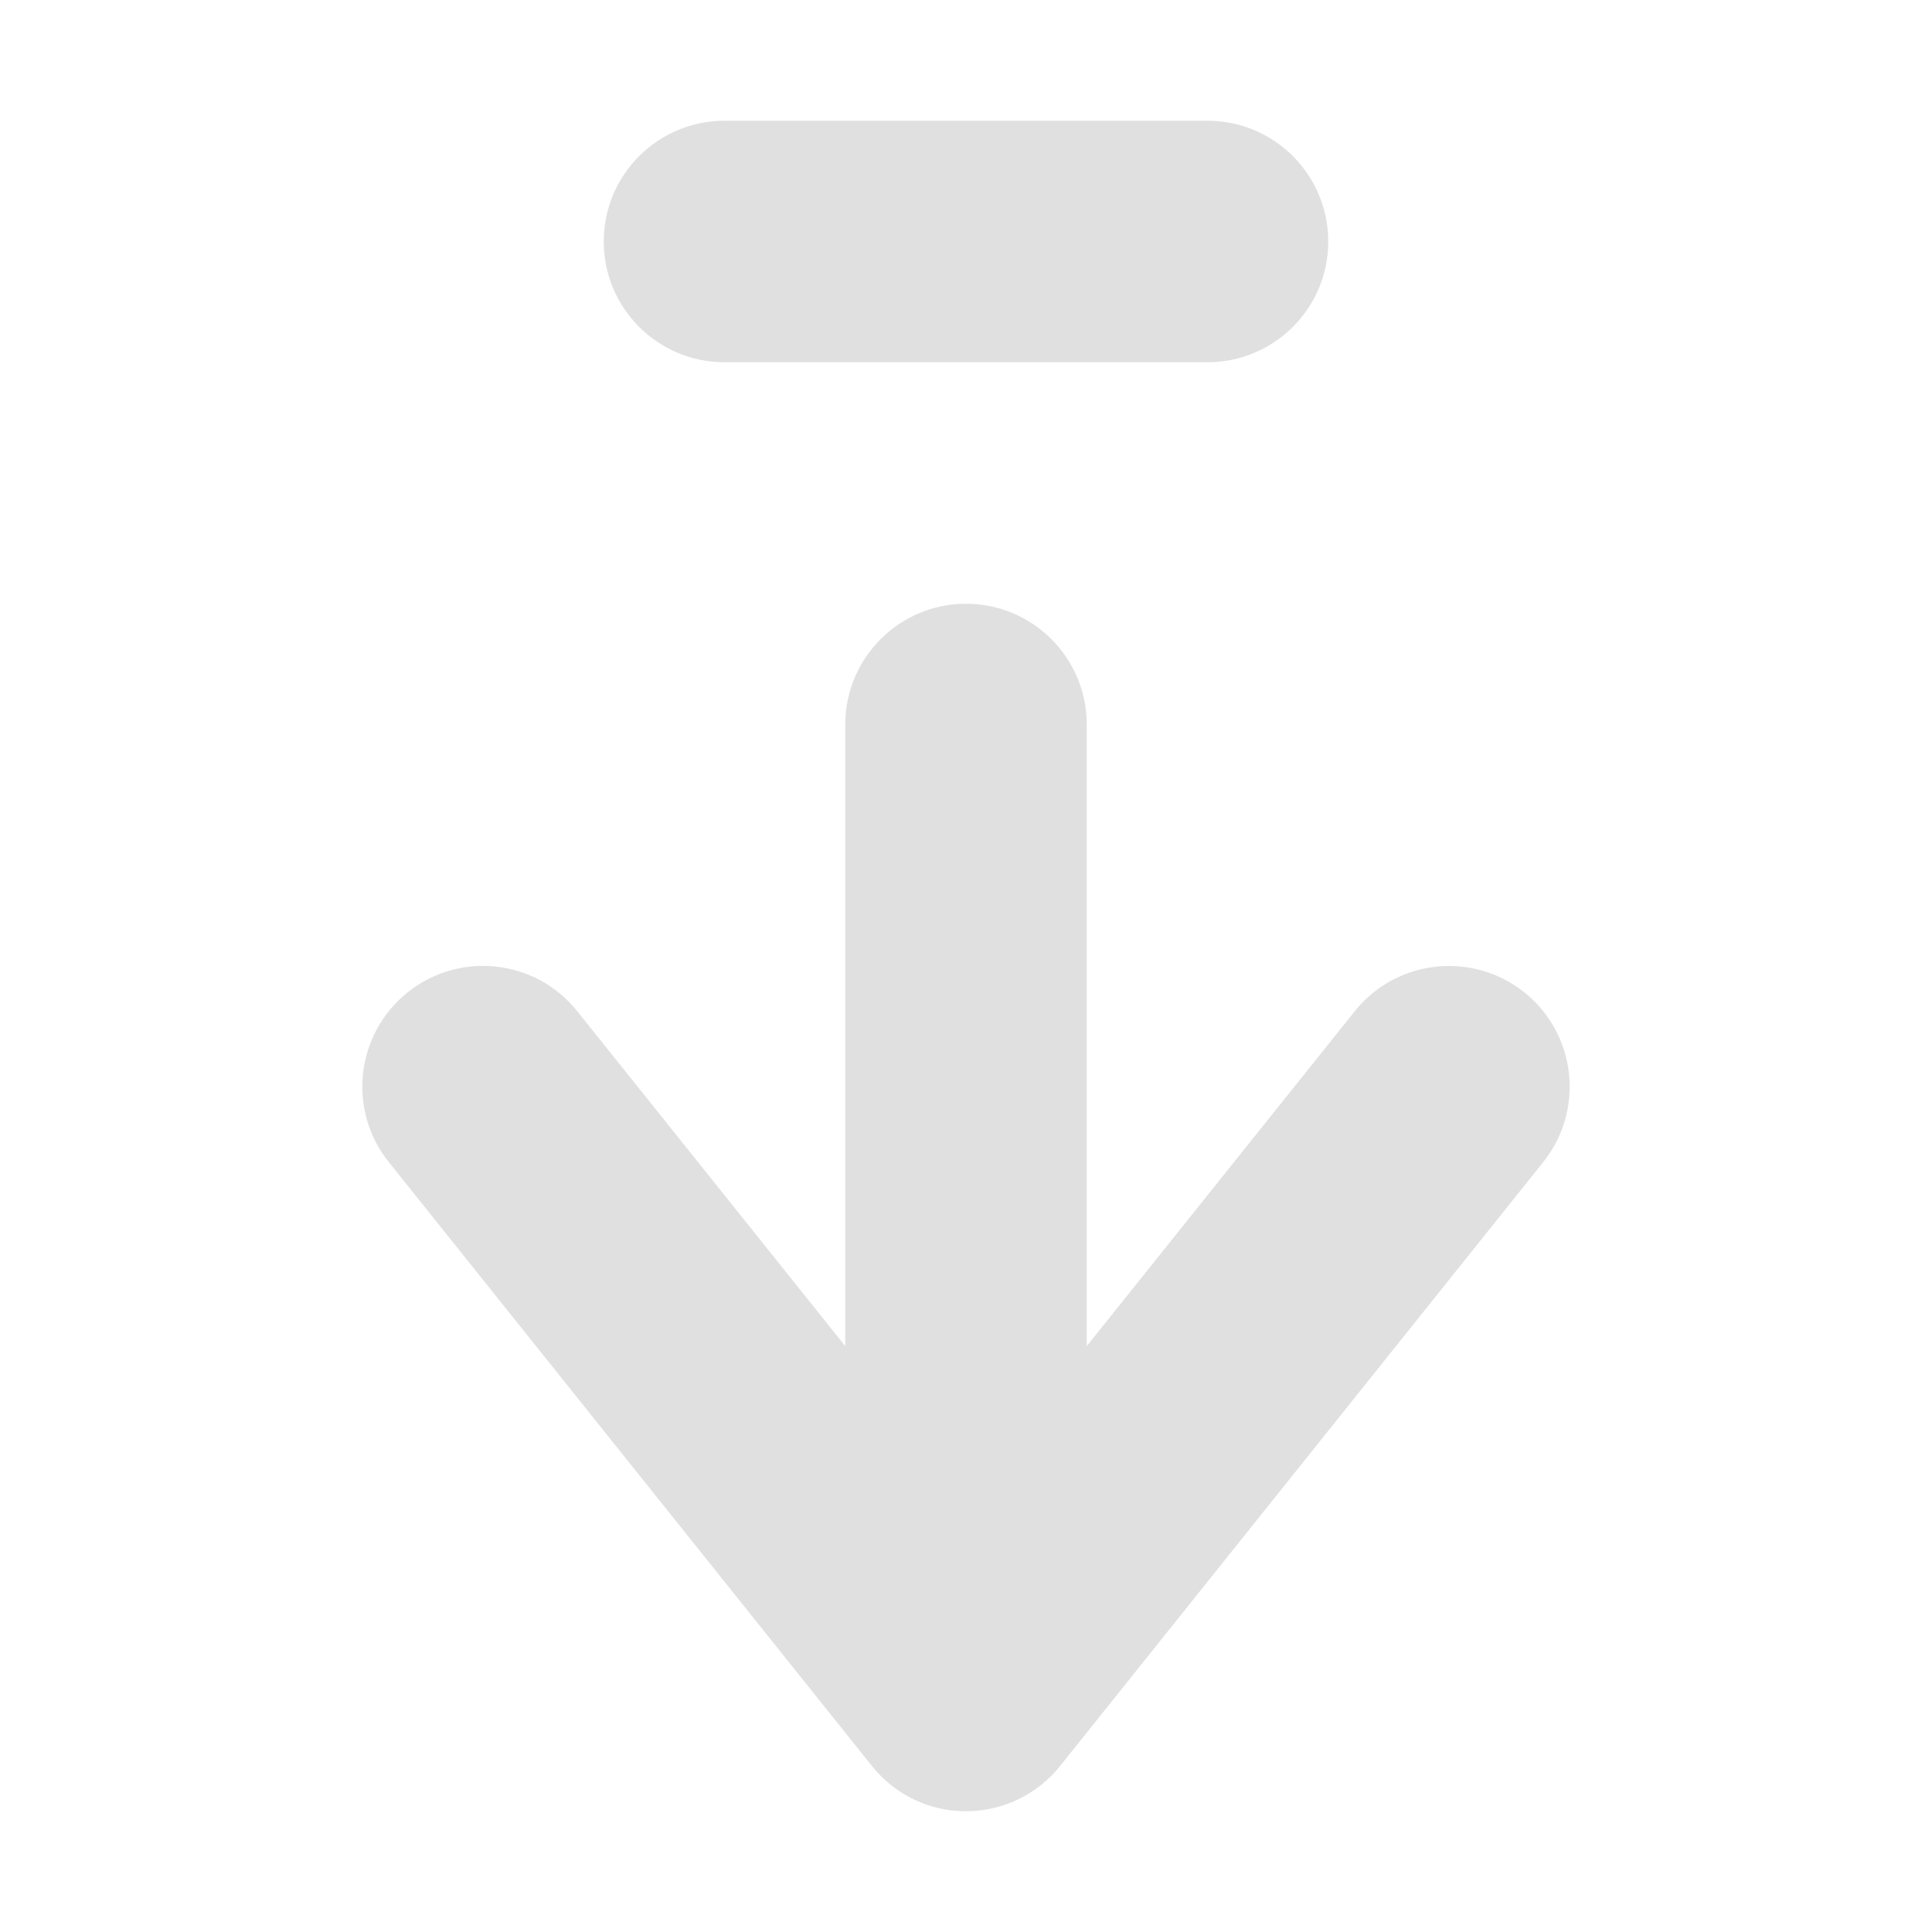
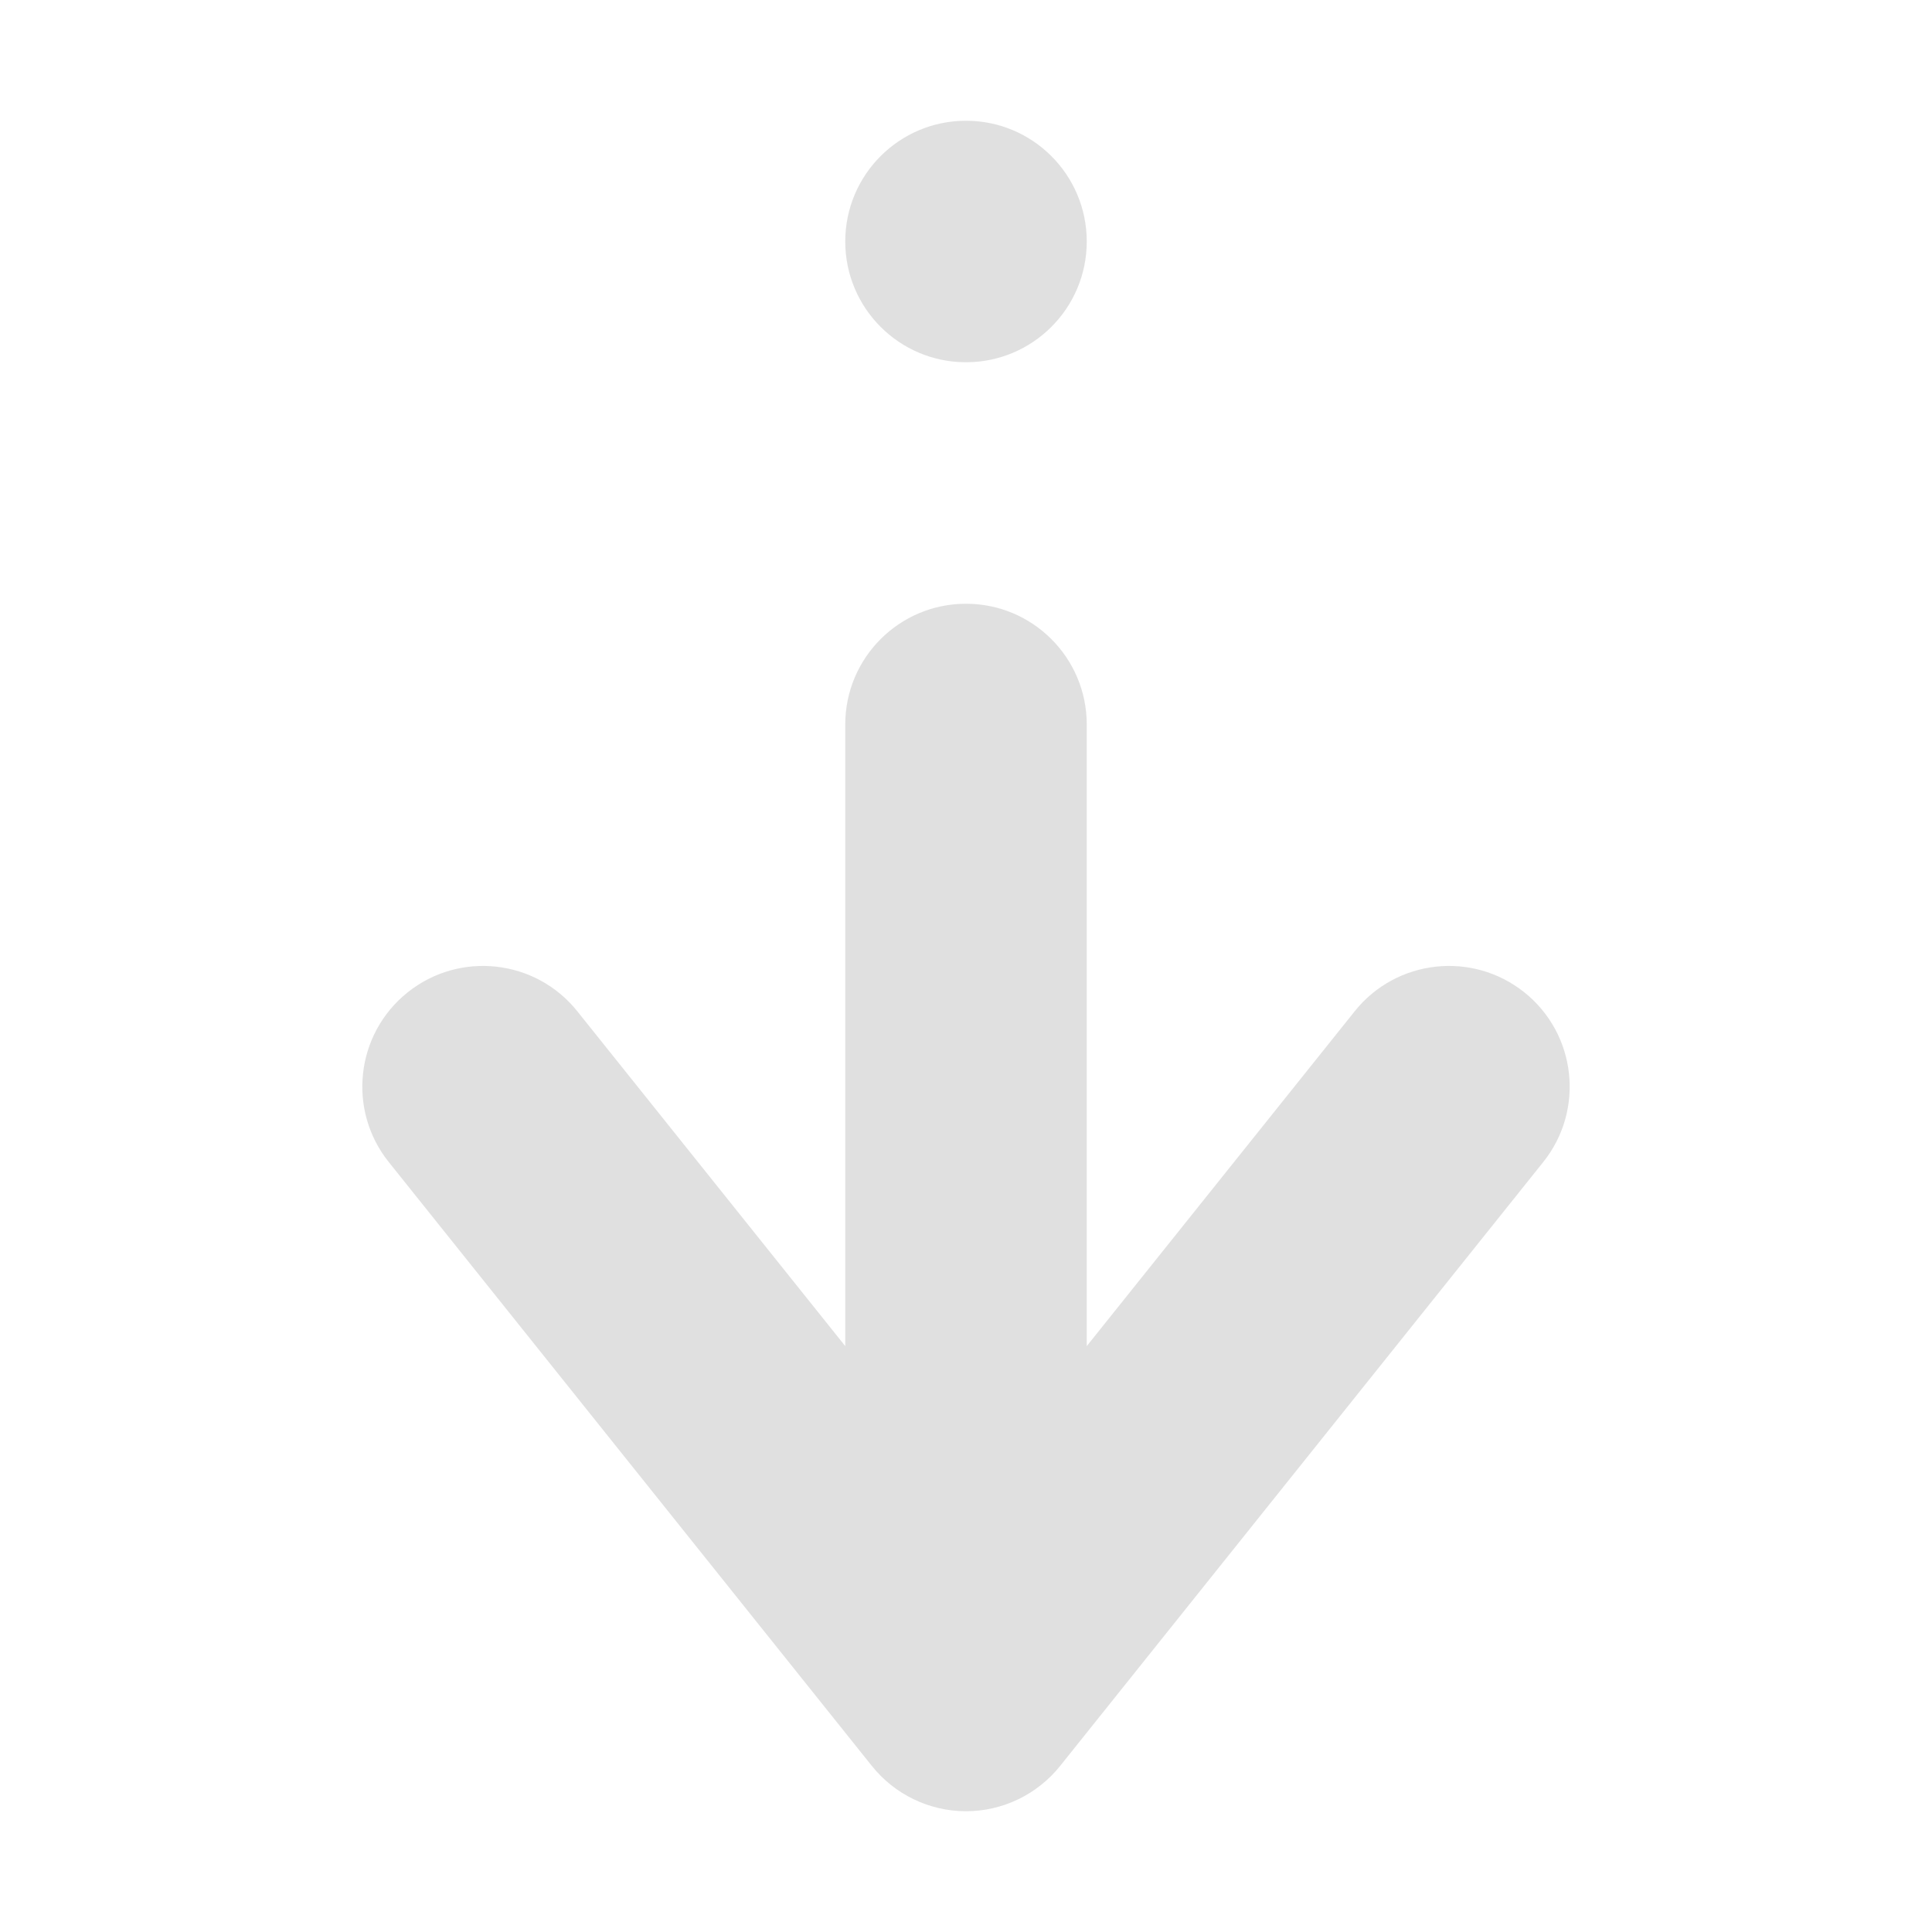
<svg xmlns="http://www.w3.org/2000/svg" width="16" height="16" version="1.1" viewBox="0 0 16 16">
-   <path d="m6 1a1 1 0 1 0 0 2h4a1 1 0 1 0 0 -2zm2 4c-0.552 0-1 0.448-1 1v5.148l-2.219-2.773c-0.345-0.432-0.975-0.502-1.406-0.156-0.43 0.345-0.5 0.973-0.156 1.404l4 5c0.189 0.237 0.474 0.377 0.777 0.377 0.306 9e-4 0.595-0.138 0.785-0.377l4-5c0.344-0.431 0.274-1.059-0.156-1.404-0.431-0.345-1.061-0.275-1.406 0.156l-2.219 2.773v-5.148c0-0.552-0.448-1-1-1z" color="#000000" color-rendering="auto" dominant-baseline="auto" fill="#e0e0e0" fill-opacity=".996" image-rendering="auto" shape-rendering="auto" solid-color="#000000" style="font-feature-settings:normal;font-variant-alternates:normal;font-variant-caps:normal;font-variant-ligatures:normal;font-variant-numeric:normal;font-variant-position:normal;isolation:auto;mix-blend-mode:normal;shape-padding:0;text-decoration-color:#000000;text-decoration-line:none;text-decoration-style:solid;text-indent:0;text-orientation:mixed;text-transform:none;white-space:normal" />
+   <g transform="translate(0 -1036.4)">
+     <path d="m7.996 1051.4a1 1 0 0 1 -0.777 -0.377l-4-5a1 1 0 0 1 0.156 -1.404 1 1 0 0 1 1.406 0.156l2.219 2.773v-5.148a1 1 0 0 1 1 -1 1 1 0 0 1 1 1v5.148l2.219-2.773a1 1 0 0 1 1.406 -0.156 1 1 0 0 1 0.156 1.404l-4 5a1 1 0 0 1 -0.785 0.377zm0.004-12a1 1 0 0 1 -1 -1 1 1 0 0 1 1 -1 1 1 0 0 1 1 1 1 1 0 0 1 -1 1z" color="#000000" color-rendering="auto" dominant-baseline="auto" fill="#e0e0e0" fill-opacity=".996" image-rendering="auto" shape-rendering="auto" solid-color="#000000" style="font-feature-settings:normal;font-variant-alternates:normal;font-variant-caps:normal;font-variant-east-asian:normal;font-variant-ligatures:normal;font-variant-numeric:normal;font-variant-position:normal;isolation:auto;mix-blend-mode:normal;shape-padding:0;text-decoration-color:#000000;text-decoration-line:none;text-decoration-style:solid;text-indent:0;text-orientation:mixed;text-transform:none;white-space:normal" />
+   </g>
</svg>
